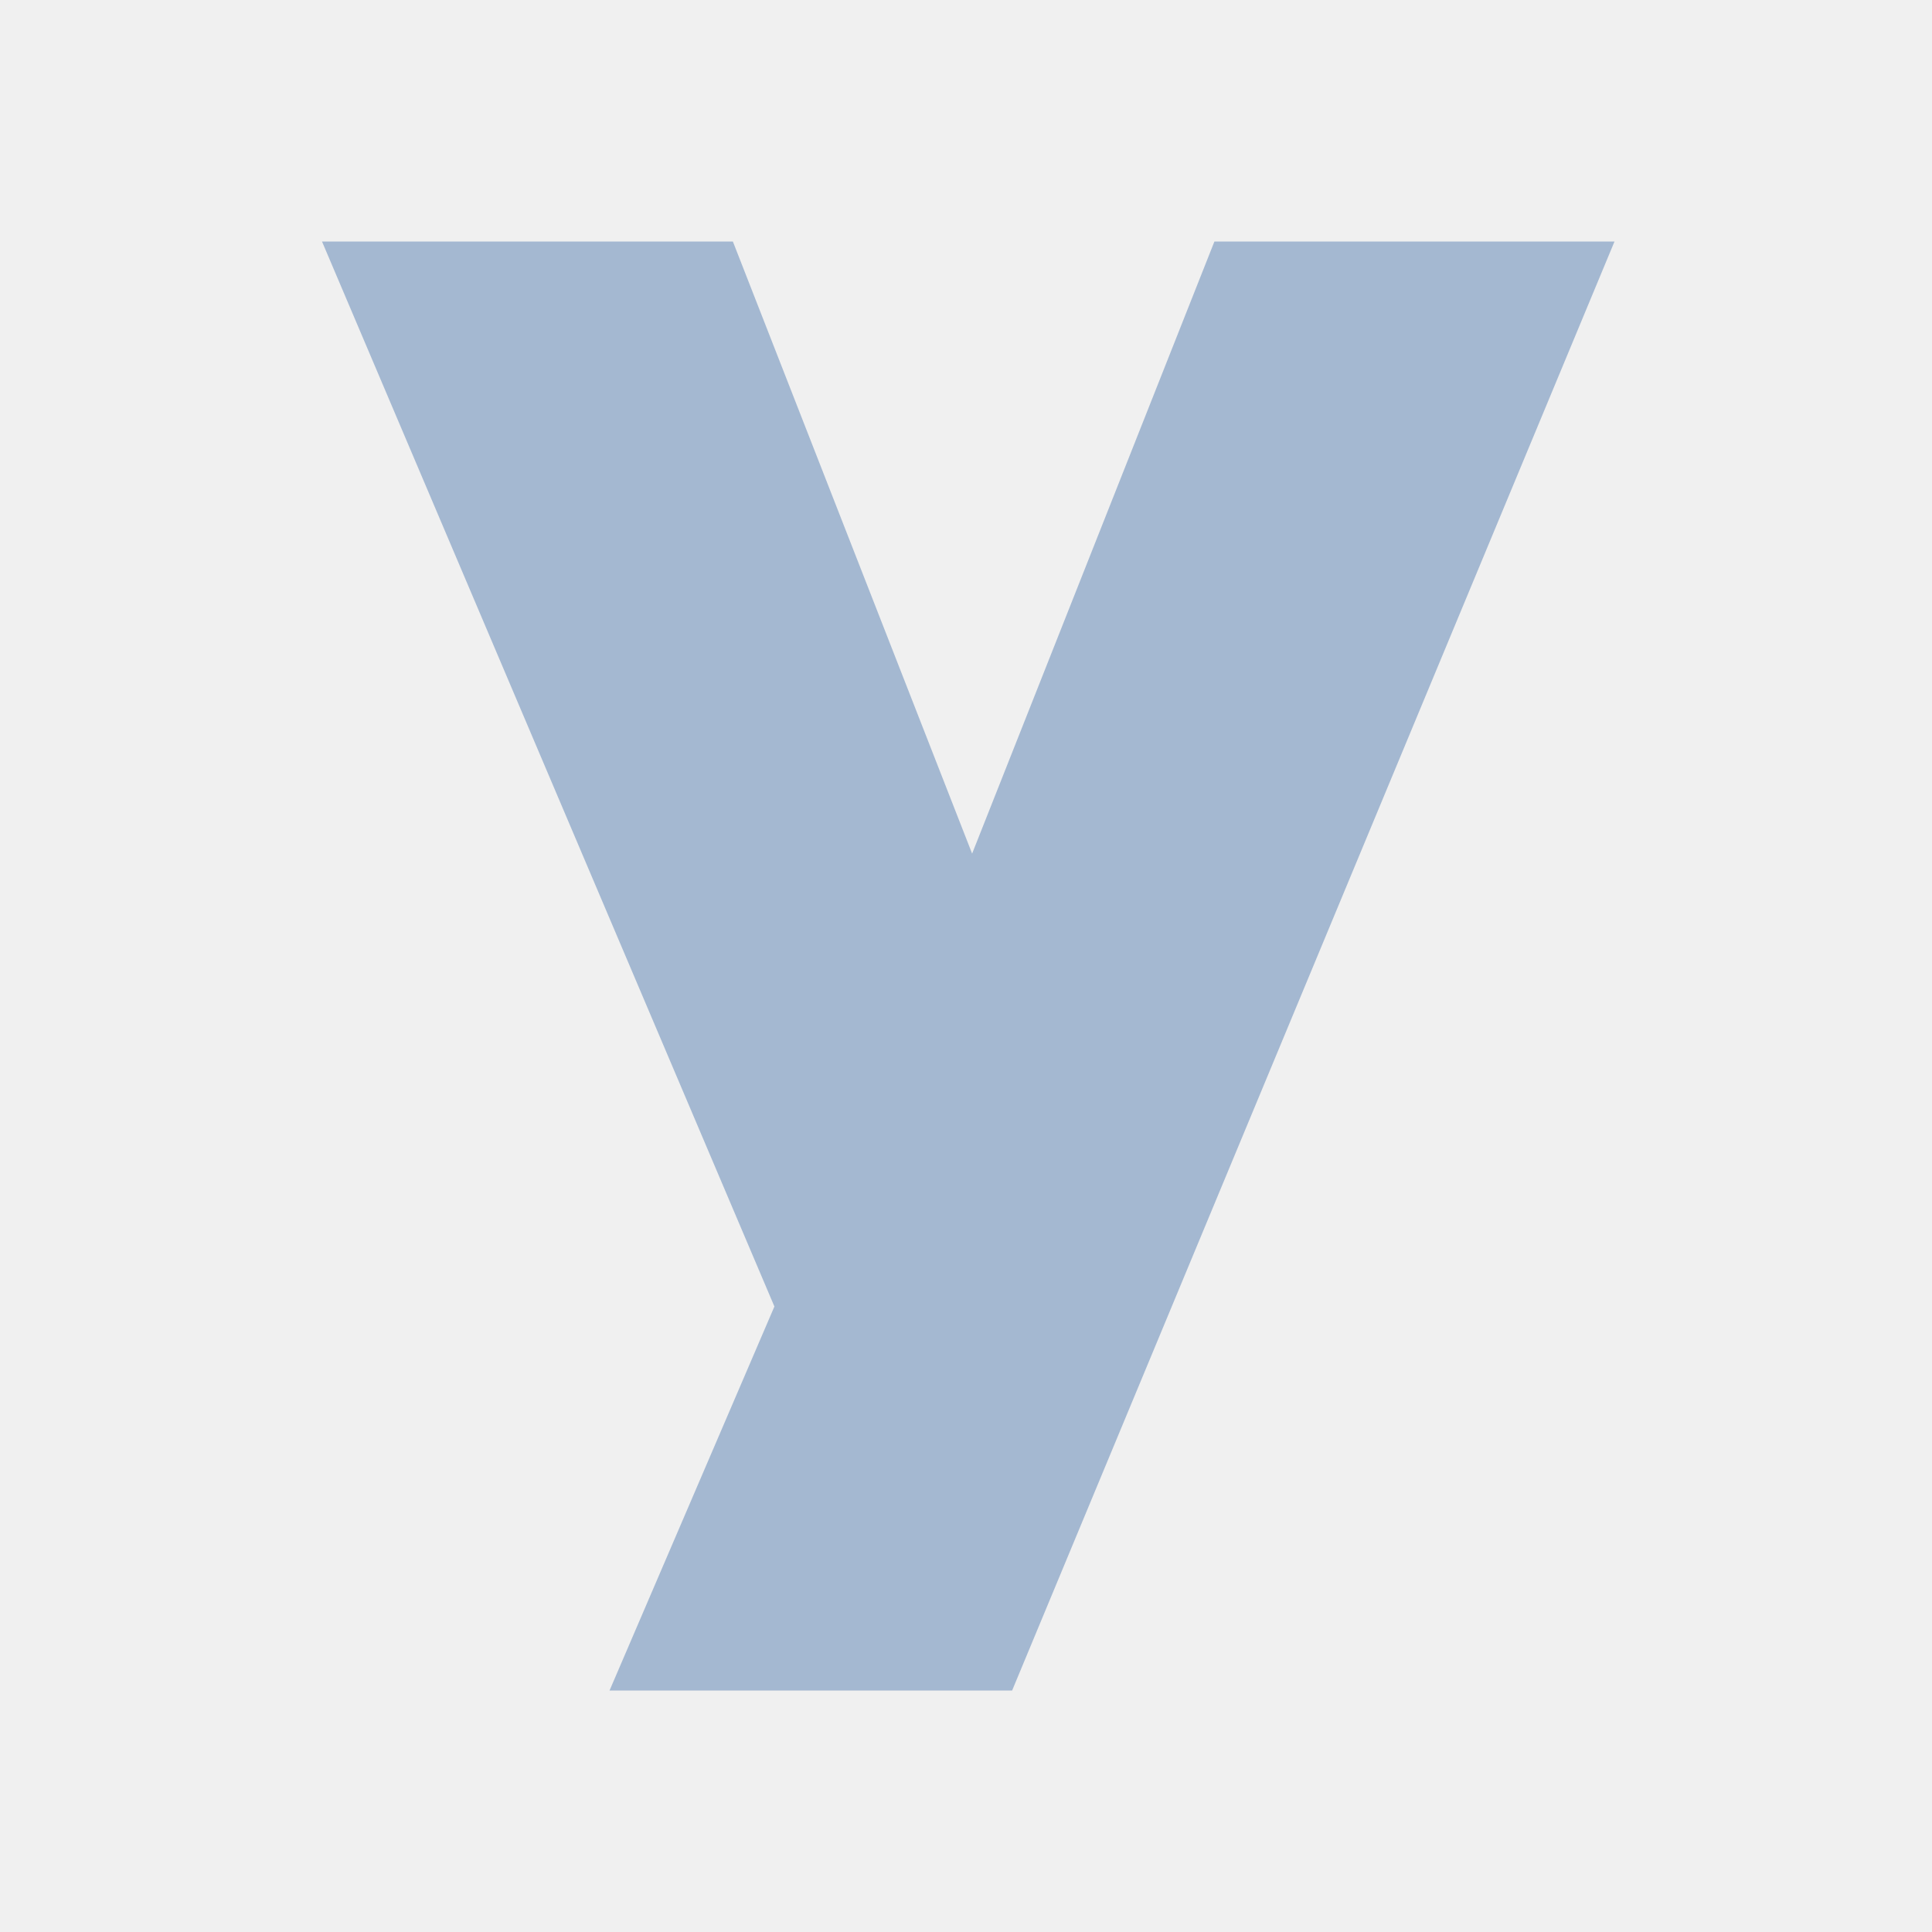
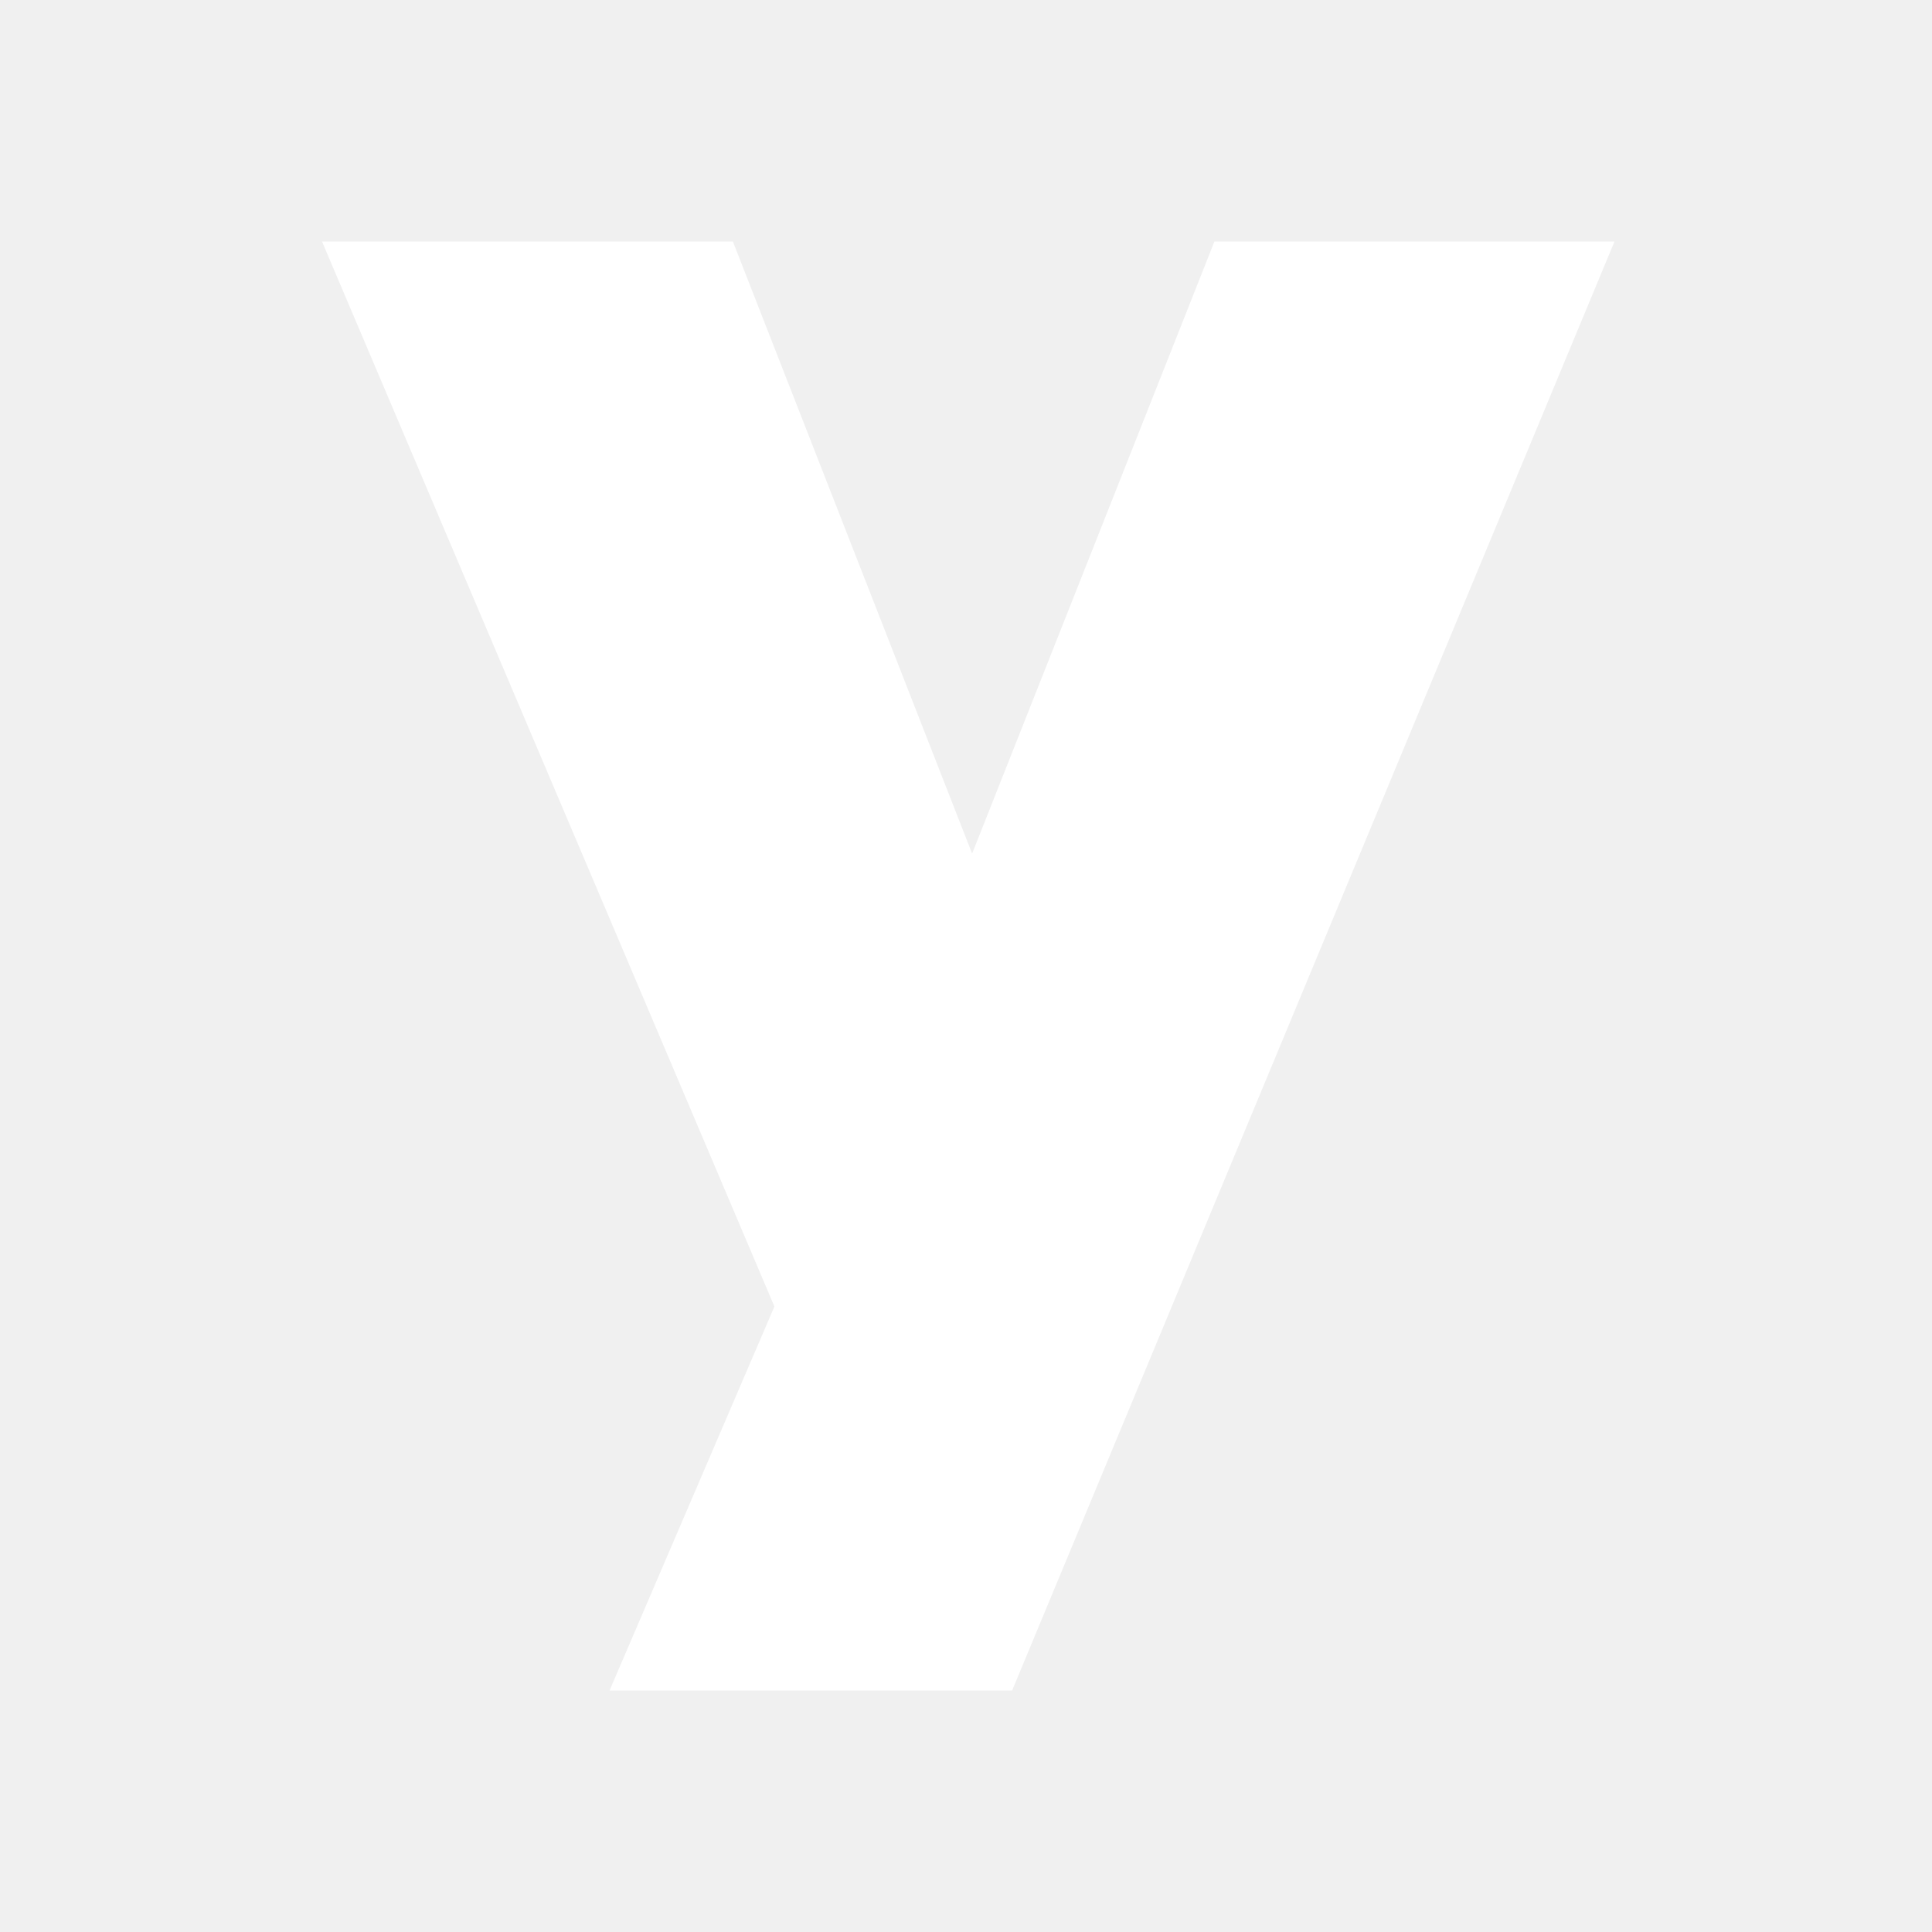
<svg xmlns="http://www.w3.org/2000/svg" width="24" height="24" viewBox="0 0 24 24" fill="none">
-   <path d="M4 3H9.104L12.076 10.604L15.086 3H20.056L12.573 21H7.572L9.62 16.23L4 3Z" fill="#A4B8D1" />
+   <path d="M4 3H9.104L12.076 10.604L15.086 3H20.056L12.573 21H7.572L9.62 16.23L4 3Z" fill="white" />
</svg>
